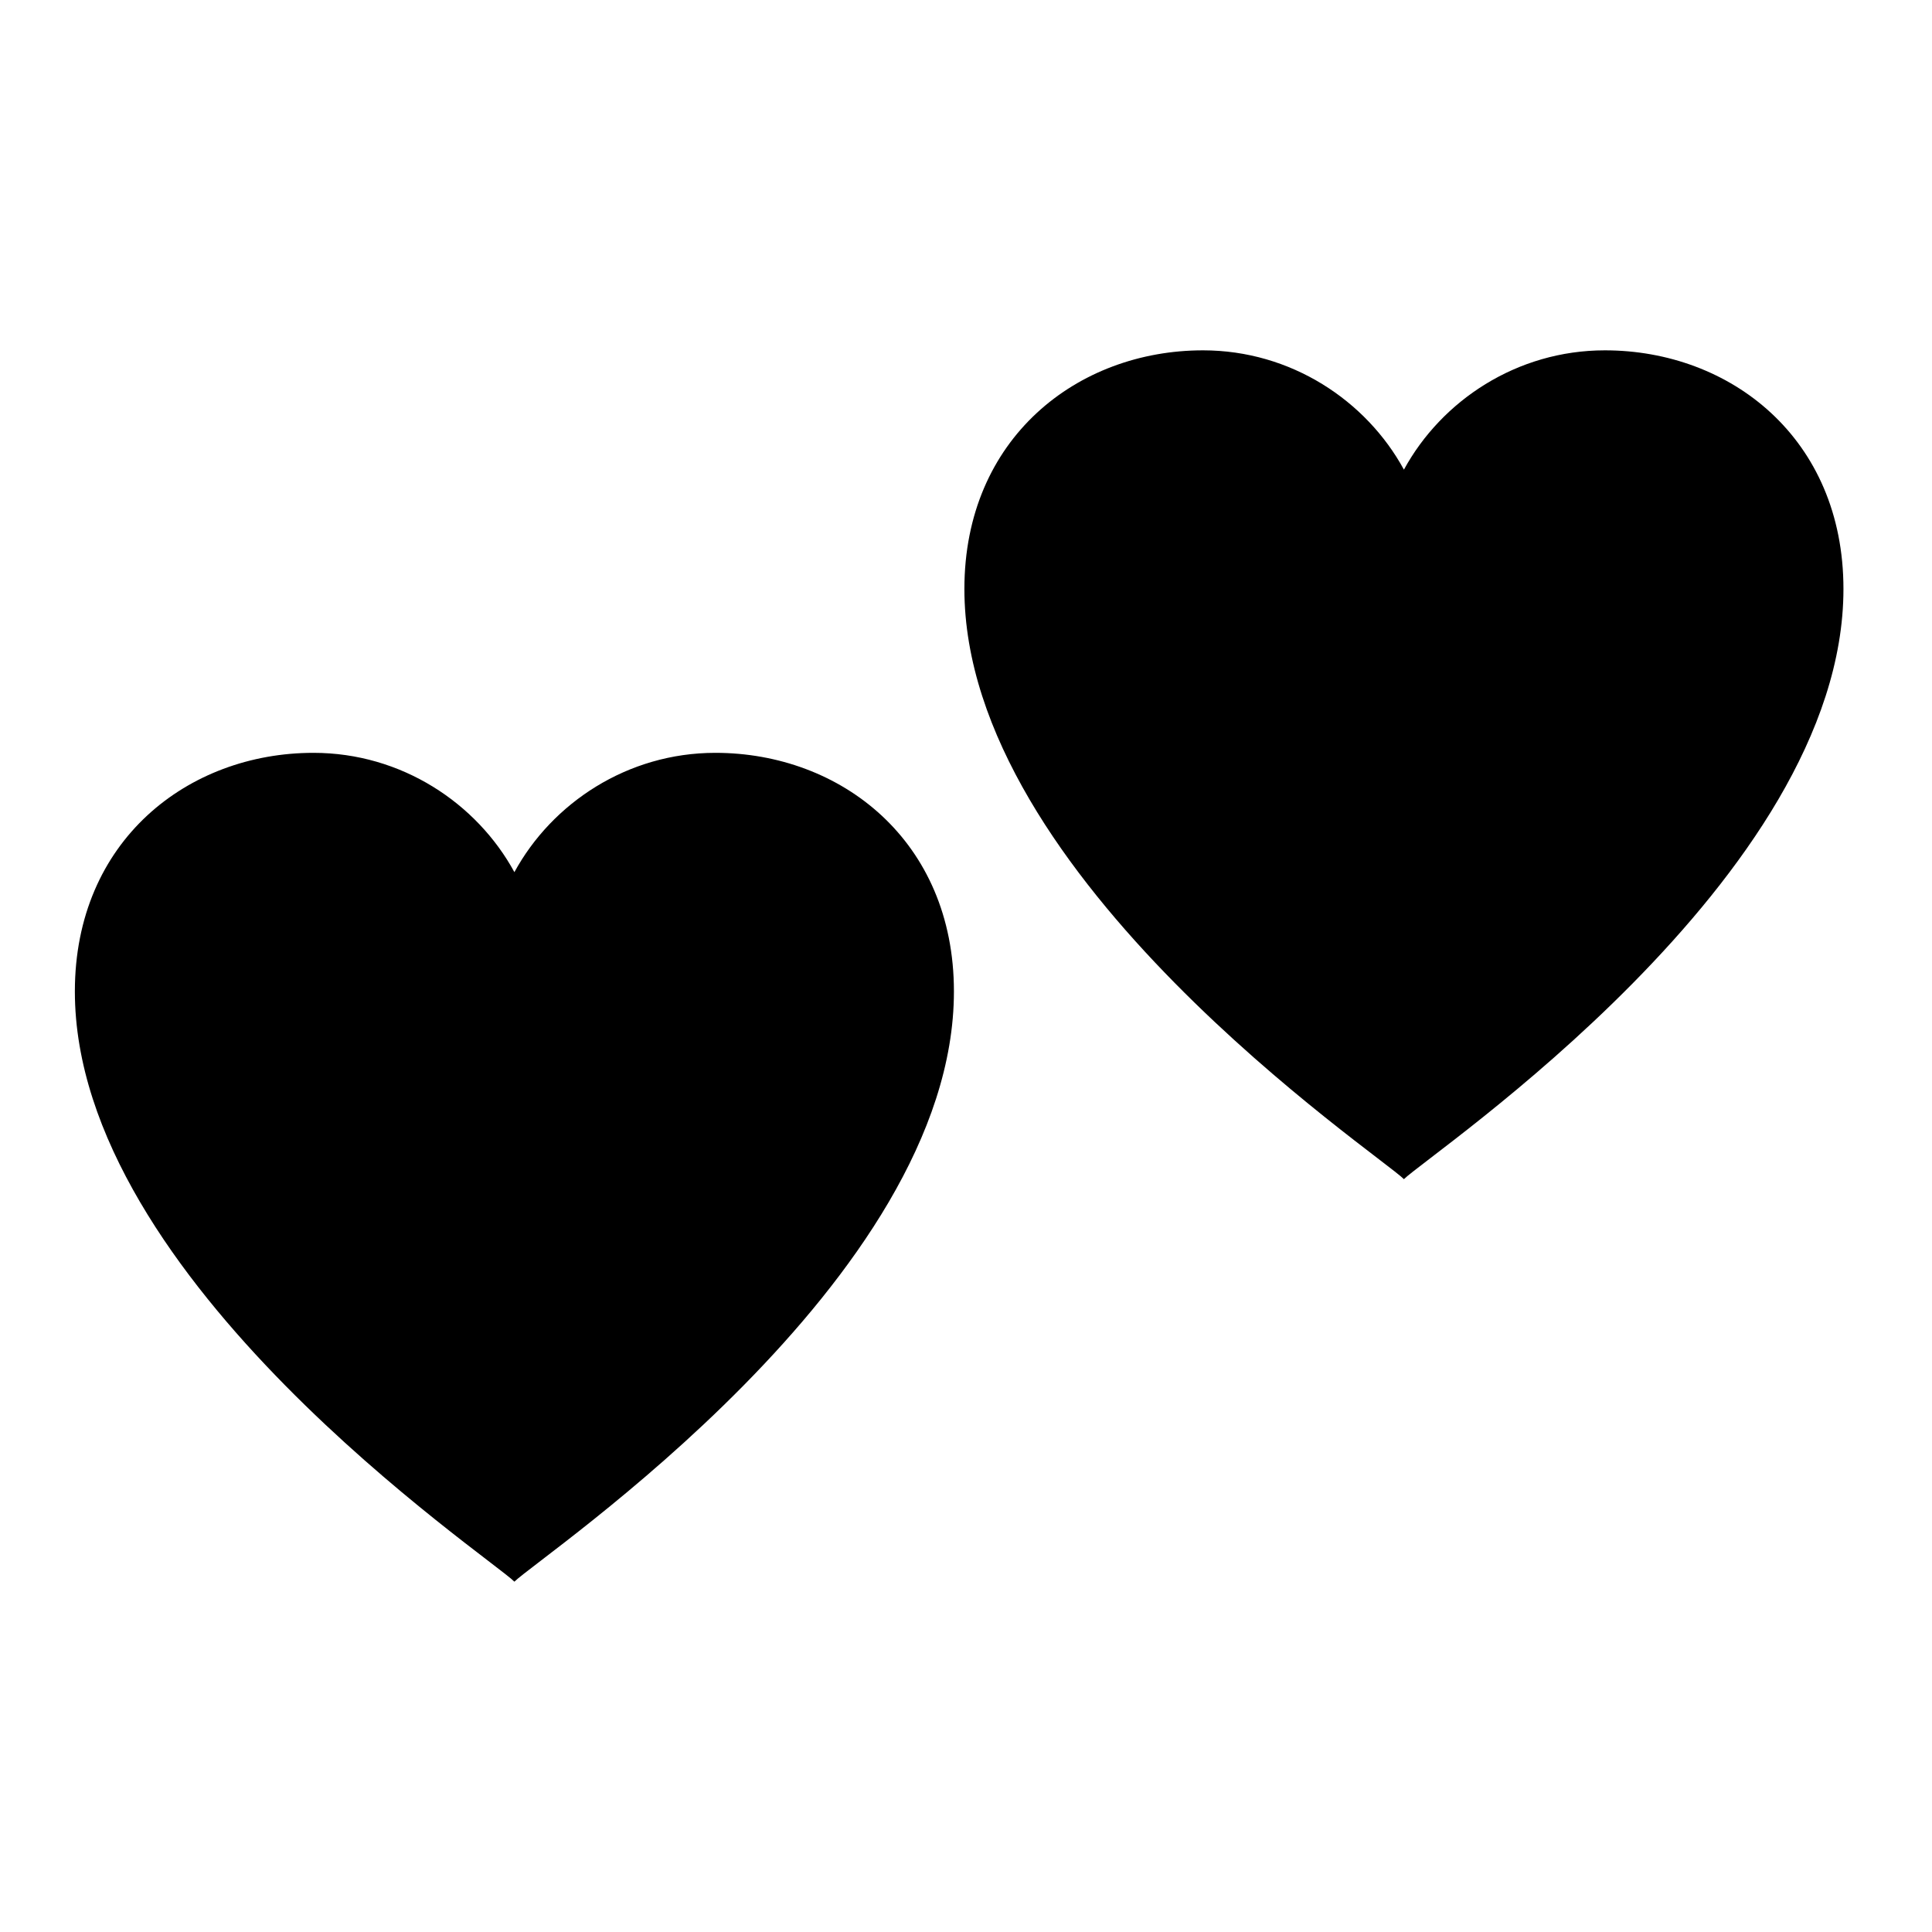
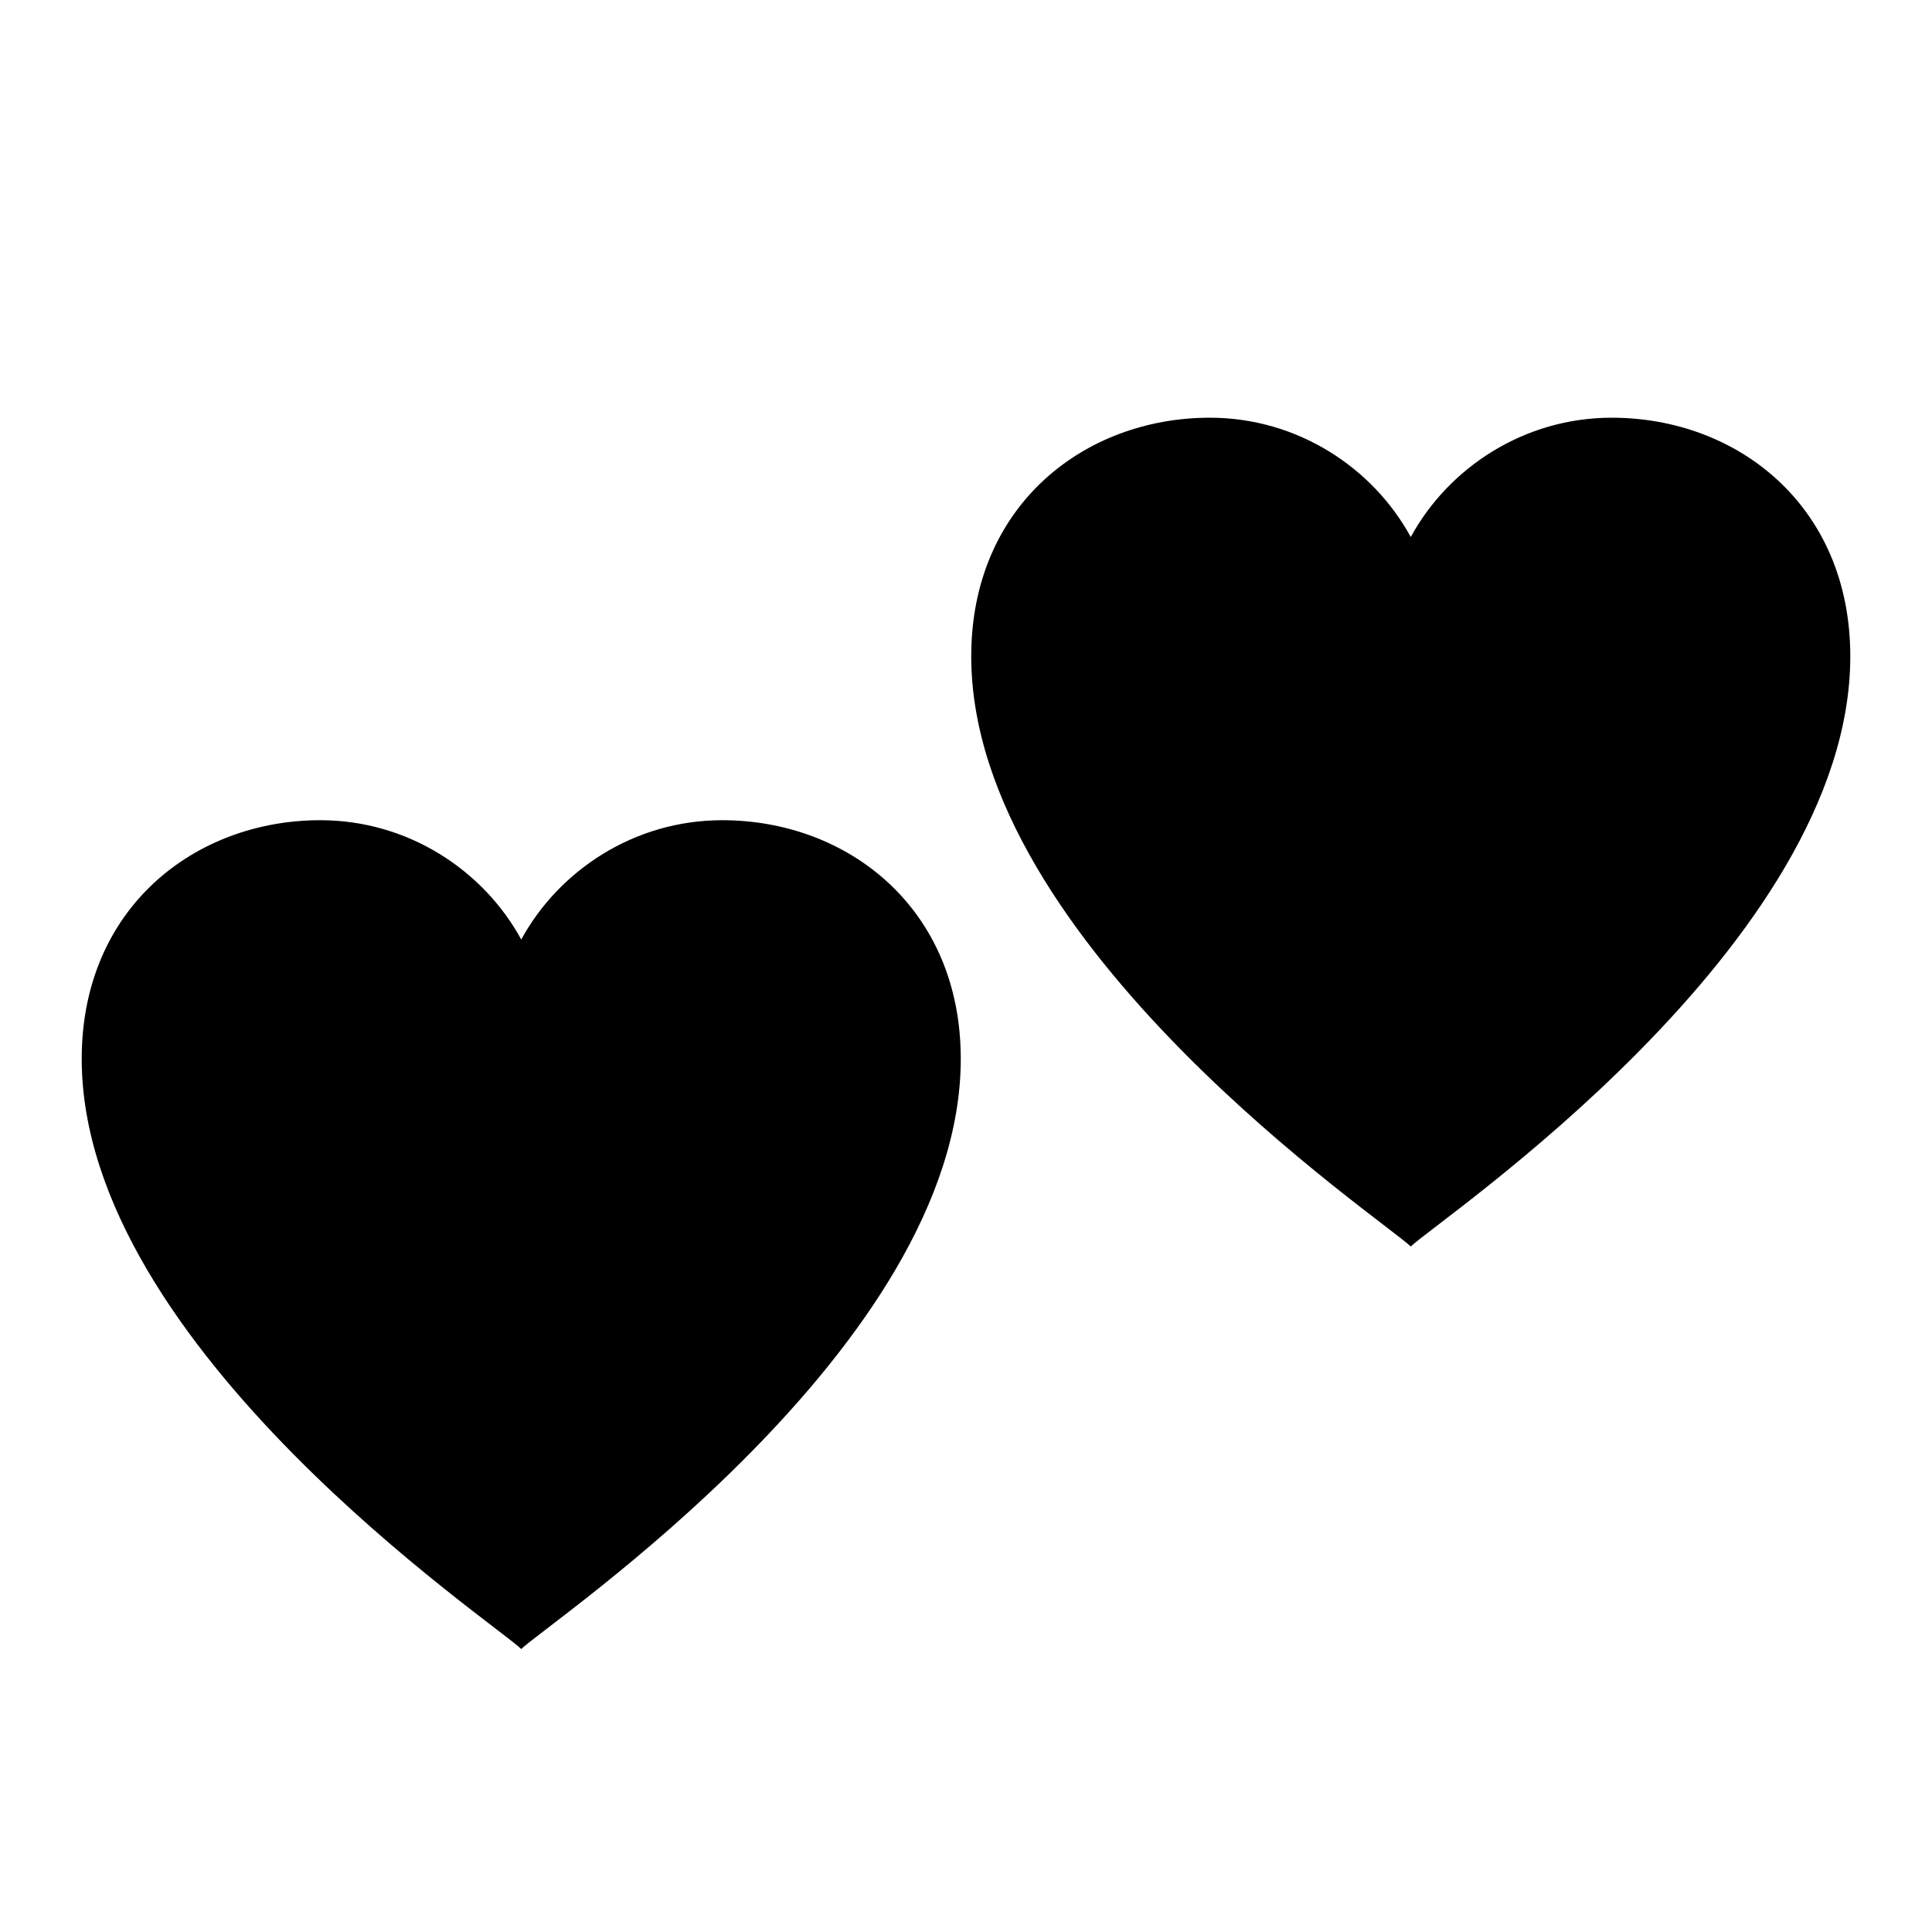
<svg xmlns="http://www.w3.org/2000/svg" viewBox="0 0 24 24">
-   <path d="M8 14.2C7.6 13.8 1 9.4 1 4.8C1 2.4 2.8 1 4.8 1C6.2 1 7.4 1.8 8 2.9C8.6 1.8 9.8 1 11.2 1C13.2 1 15 2.4 15 4.8C15 9.4 8.4 13.8 8 14.2Z" transform="translate(11.2 3.572) scale(.78)" fill="#000000" />
-   <path d="M8 14.2C7.6 13.8 1 9.4 1 4.8C1 2.4 2.8 1 4.8 1C6.2 1 7.4 1.8 8 2.9C8.6 1.8 9.8 1 11.2 1C13.2 1 15 2.4 15 4.8C15 9.4 8.4 13.8 8 14.2Z" transform="translate(.15 8.572) scale(.78)" fill="#000000" />
+   <g transform="translate(.085 .836887)">
+     <path d="M8 14.2C7.6 13.8 1 9.4 1 4.8C1 2.4 2.8 1 4.8 1C6.2 1 7.4 1.8 8 2.9C8.6 1.8 9.8 1 11.2 1C13.2 1 15 2.4 15 4.8C15 9.4 8.4 13.8 8 14.2Z" transform="translate(11.2 3.572) scale(.78)" fill="#000000" />
+     <path d="M8 14.2C7.6 13.8 1 9.4 1 4.8C1 2.4 2.8 1 4.8 1C6.2 1 7.4 1.8 8 2.9C8.6 1.8 9.8 1 11.2 1C13.2 1 15 2.4 15 4.8C15 9.4 8.4 13.8 8 14.2Z" transform="translate(.15 8.572) scale(.78)" fill="#000000" />
+   </g>
</svg>
